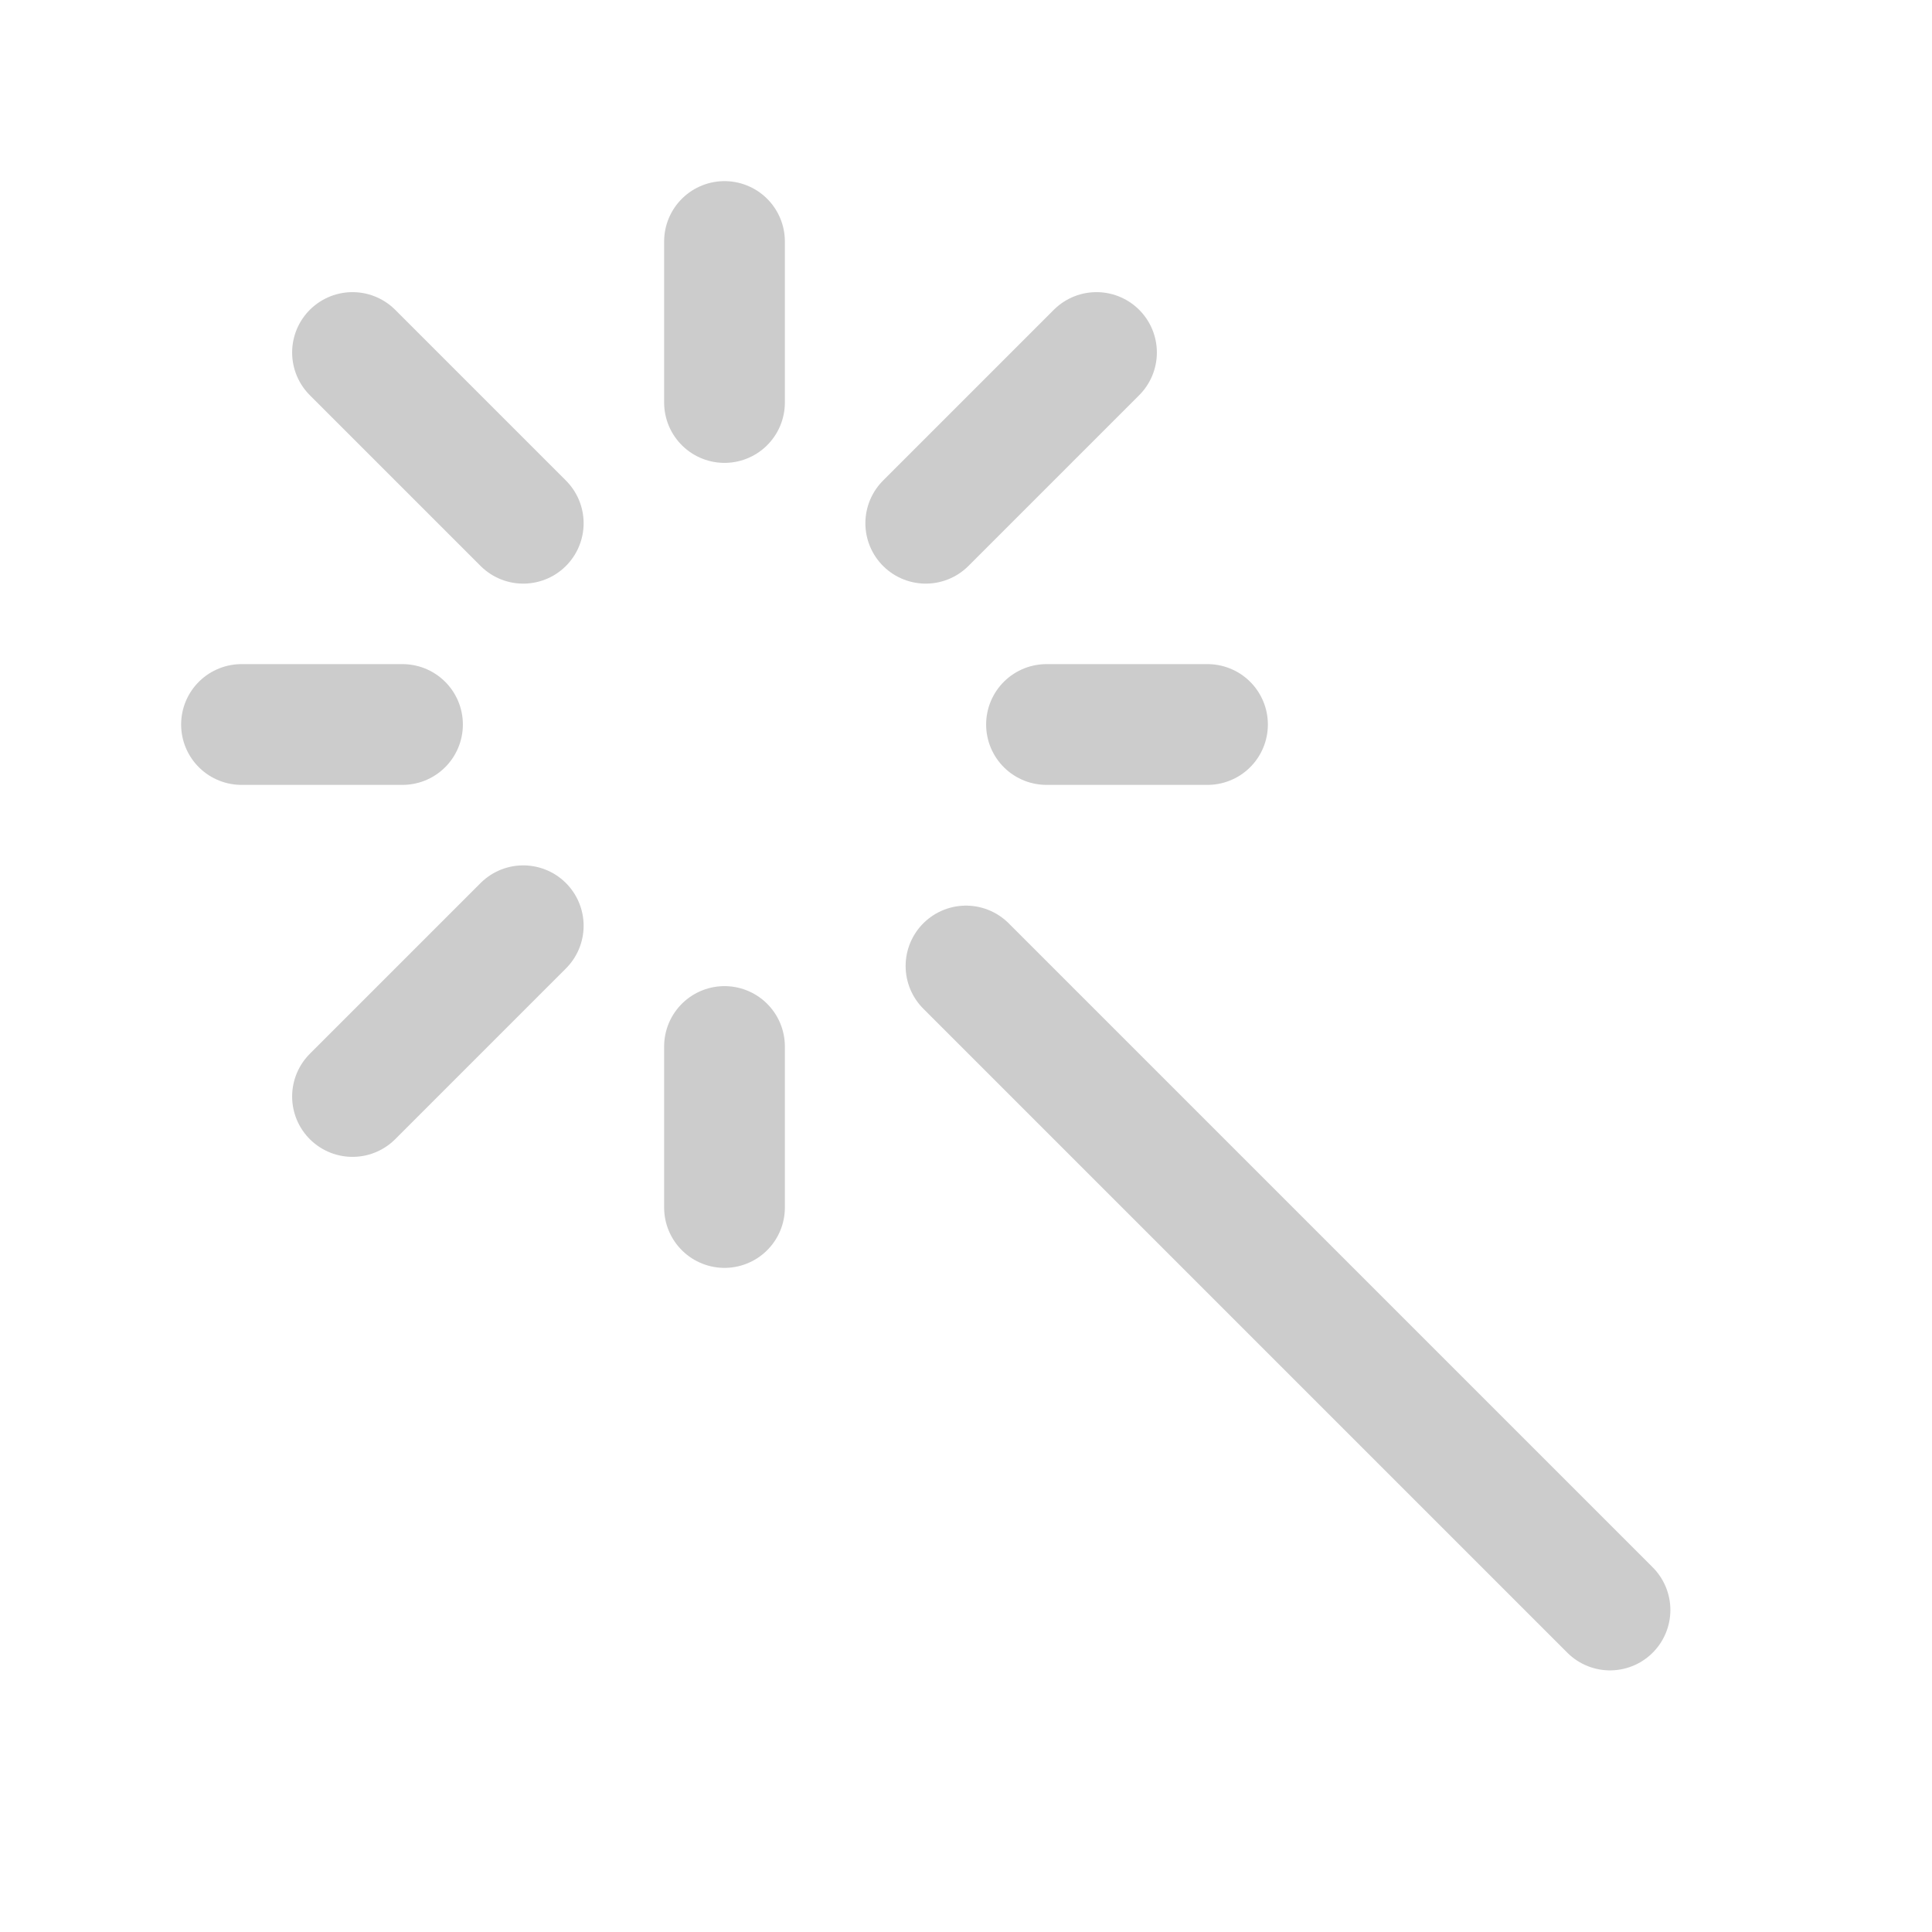
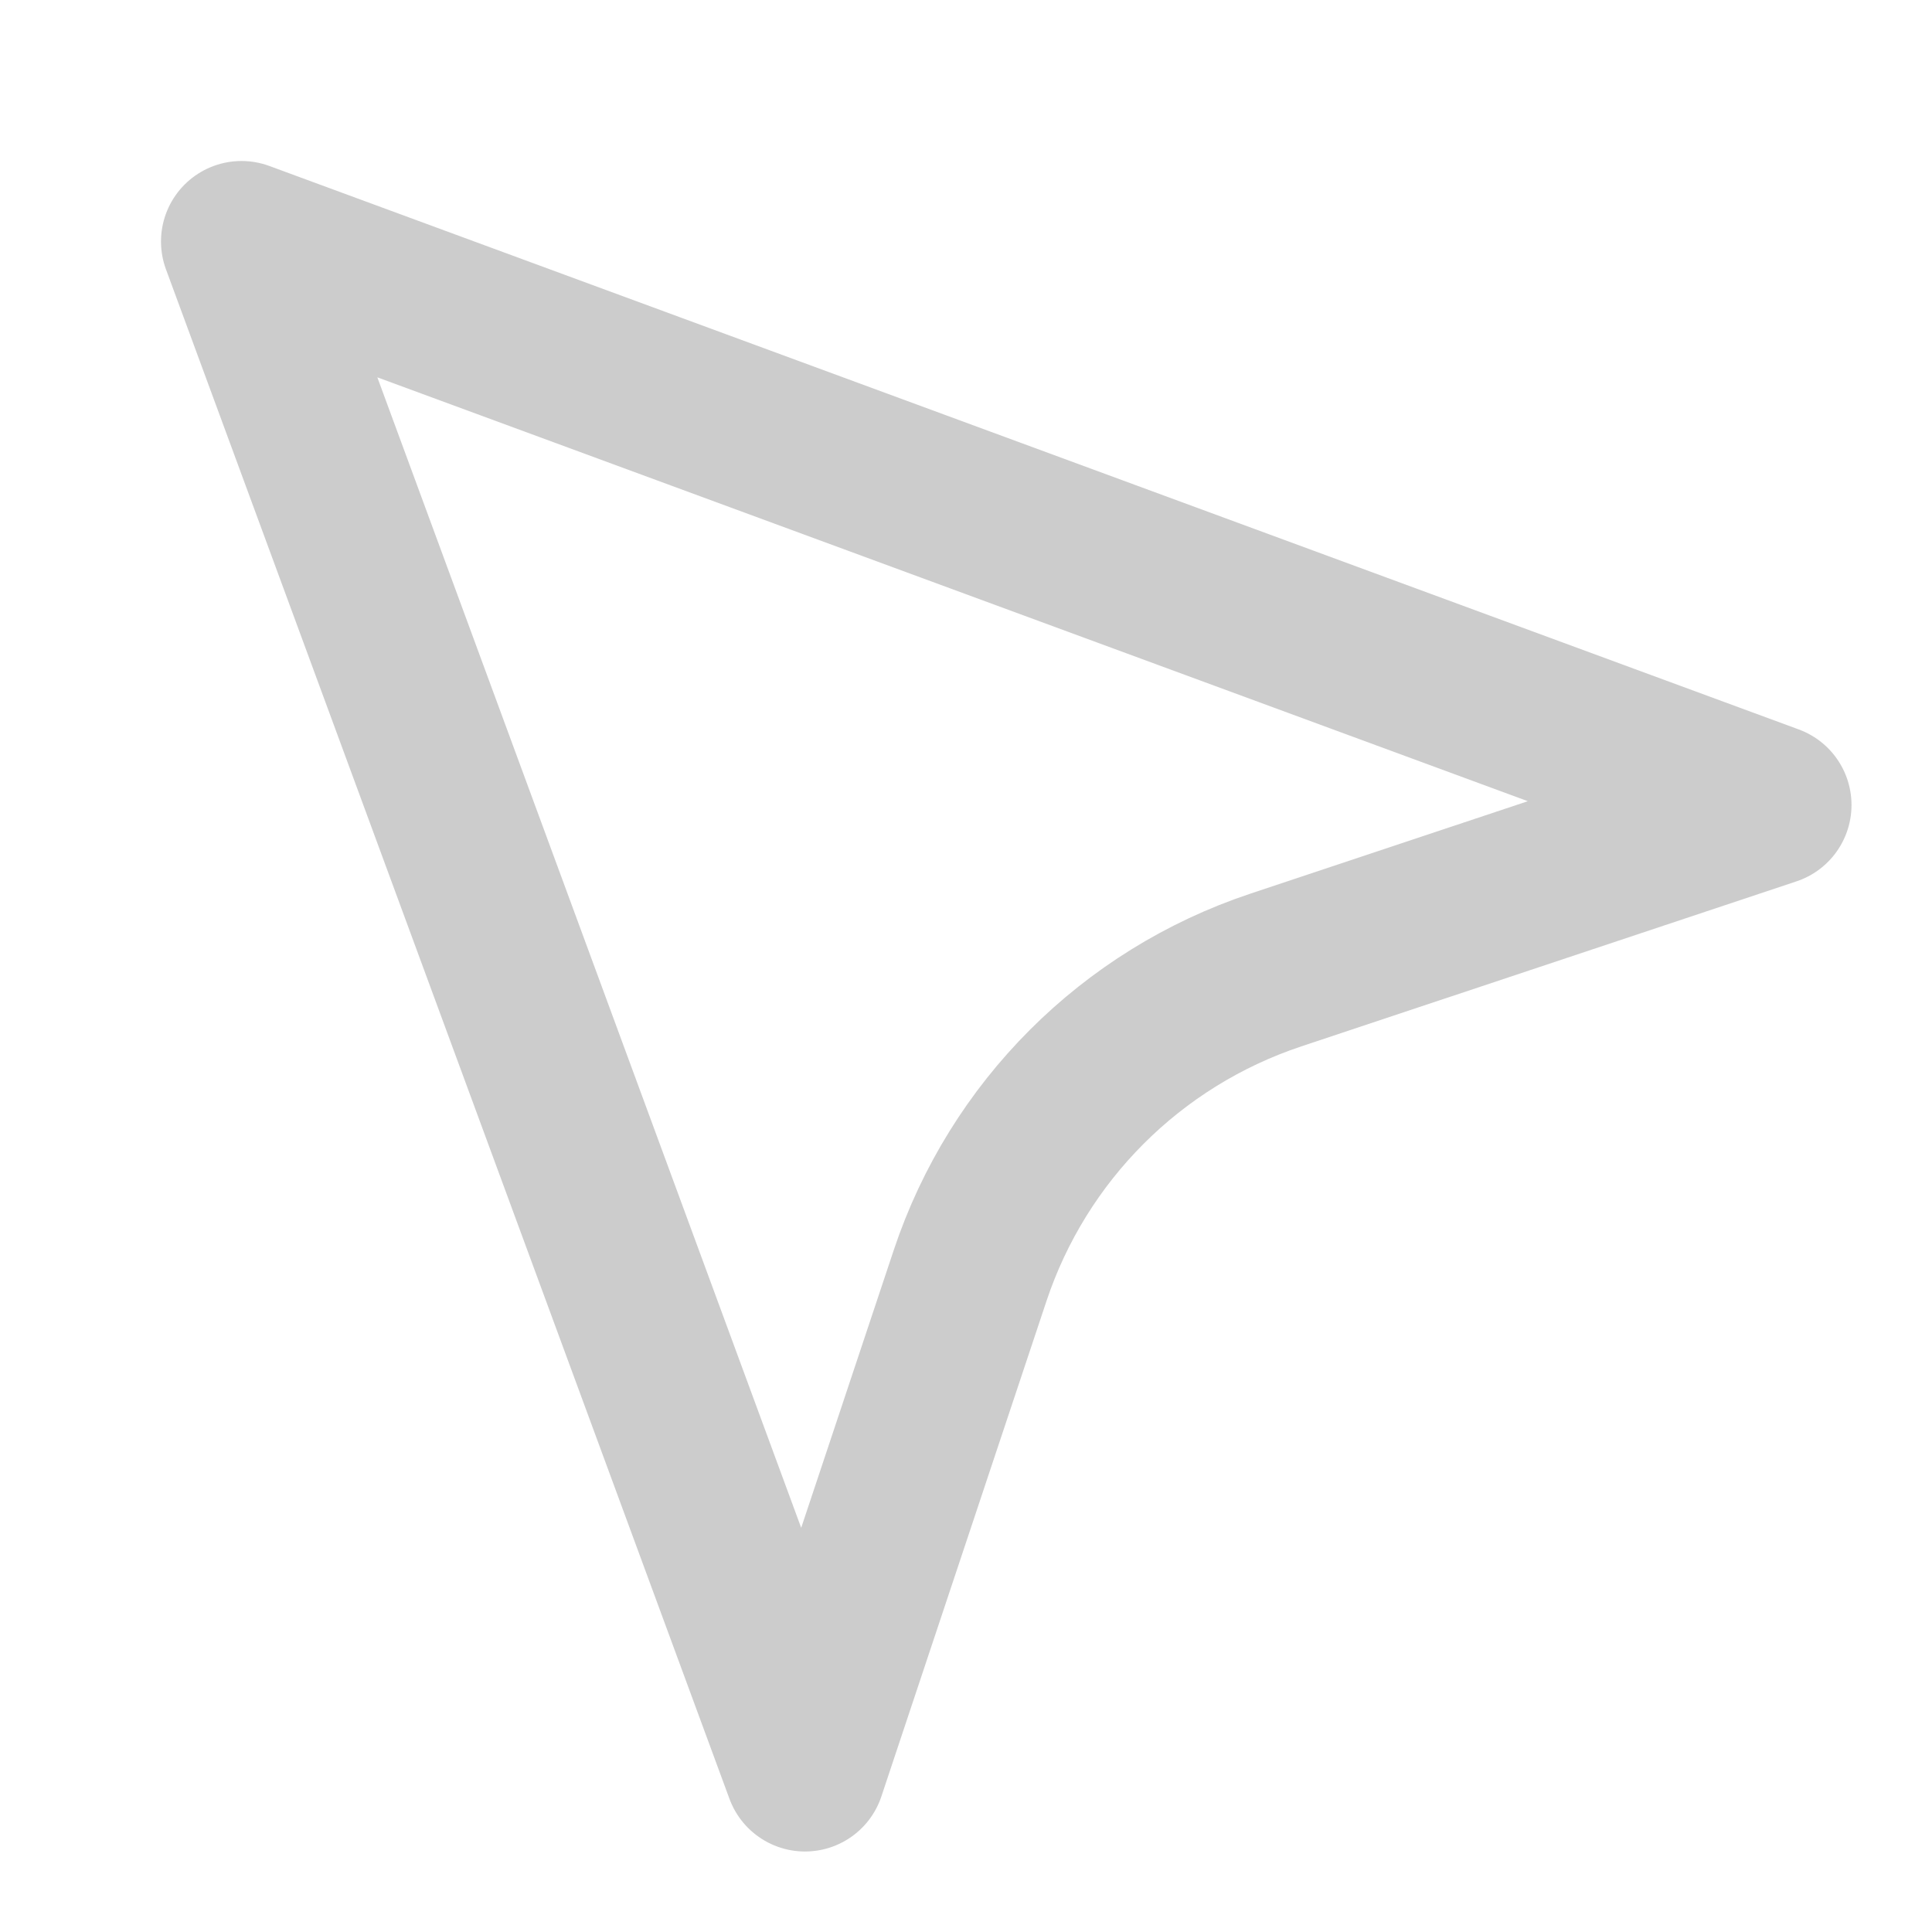
- <svg xmlns="http://www.w3.org/2000/svg" width="24" height="24" viewBox="0 0 24 24" fill="none">
-   <path d="M20 20L12 12M9 5V3M9 15V13M5 9H3M15 9H13M6.5 6.5L4.379 4.379M6.5 11.5L4.379 13.621M13.621 4.379L11.5 6.5" stroke="#ccc" stroke-width="1.5" stroke-linecap="round" stroke-linejoin="round" />
+ <svg xmlns="http://www.w3.org/2000/svg" width="36" height="36" viewBox="0 0 24 24" fill="none" stroke="#ccc" stroke-width="2" stroke-linecap="round" stroke-linejoin="round" class="ai ai-Cursor" data-darkreader-inline-stroke="">
+   <path d="M3 3l7 19 2.051-6.154a6 6 0 0 1 3.795-3.795L22 10 3 3z" />
</svg>
